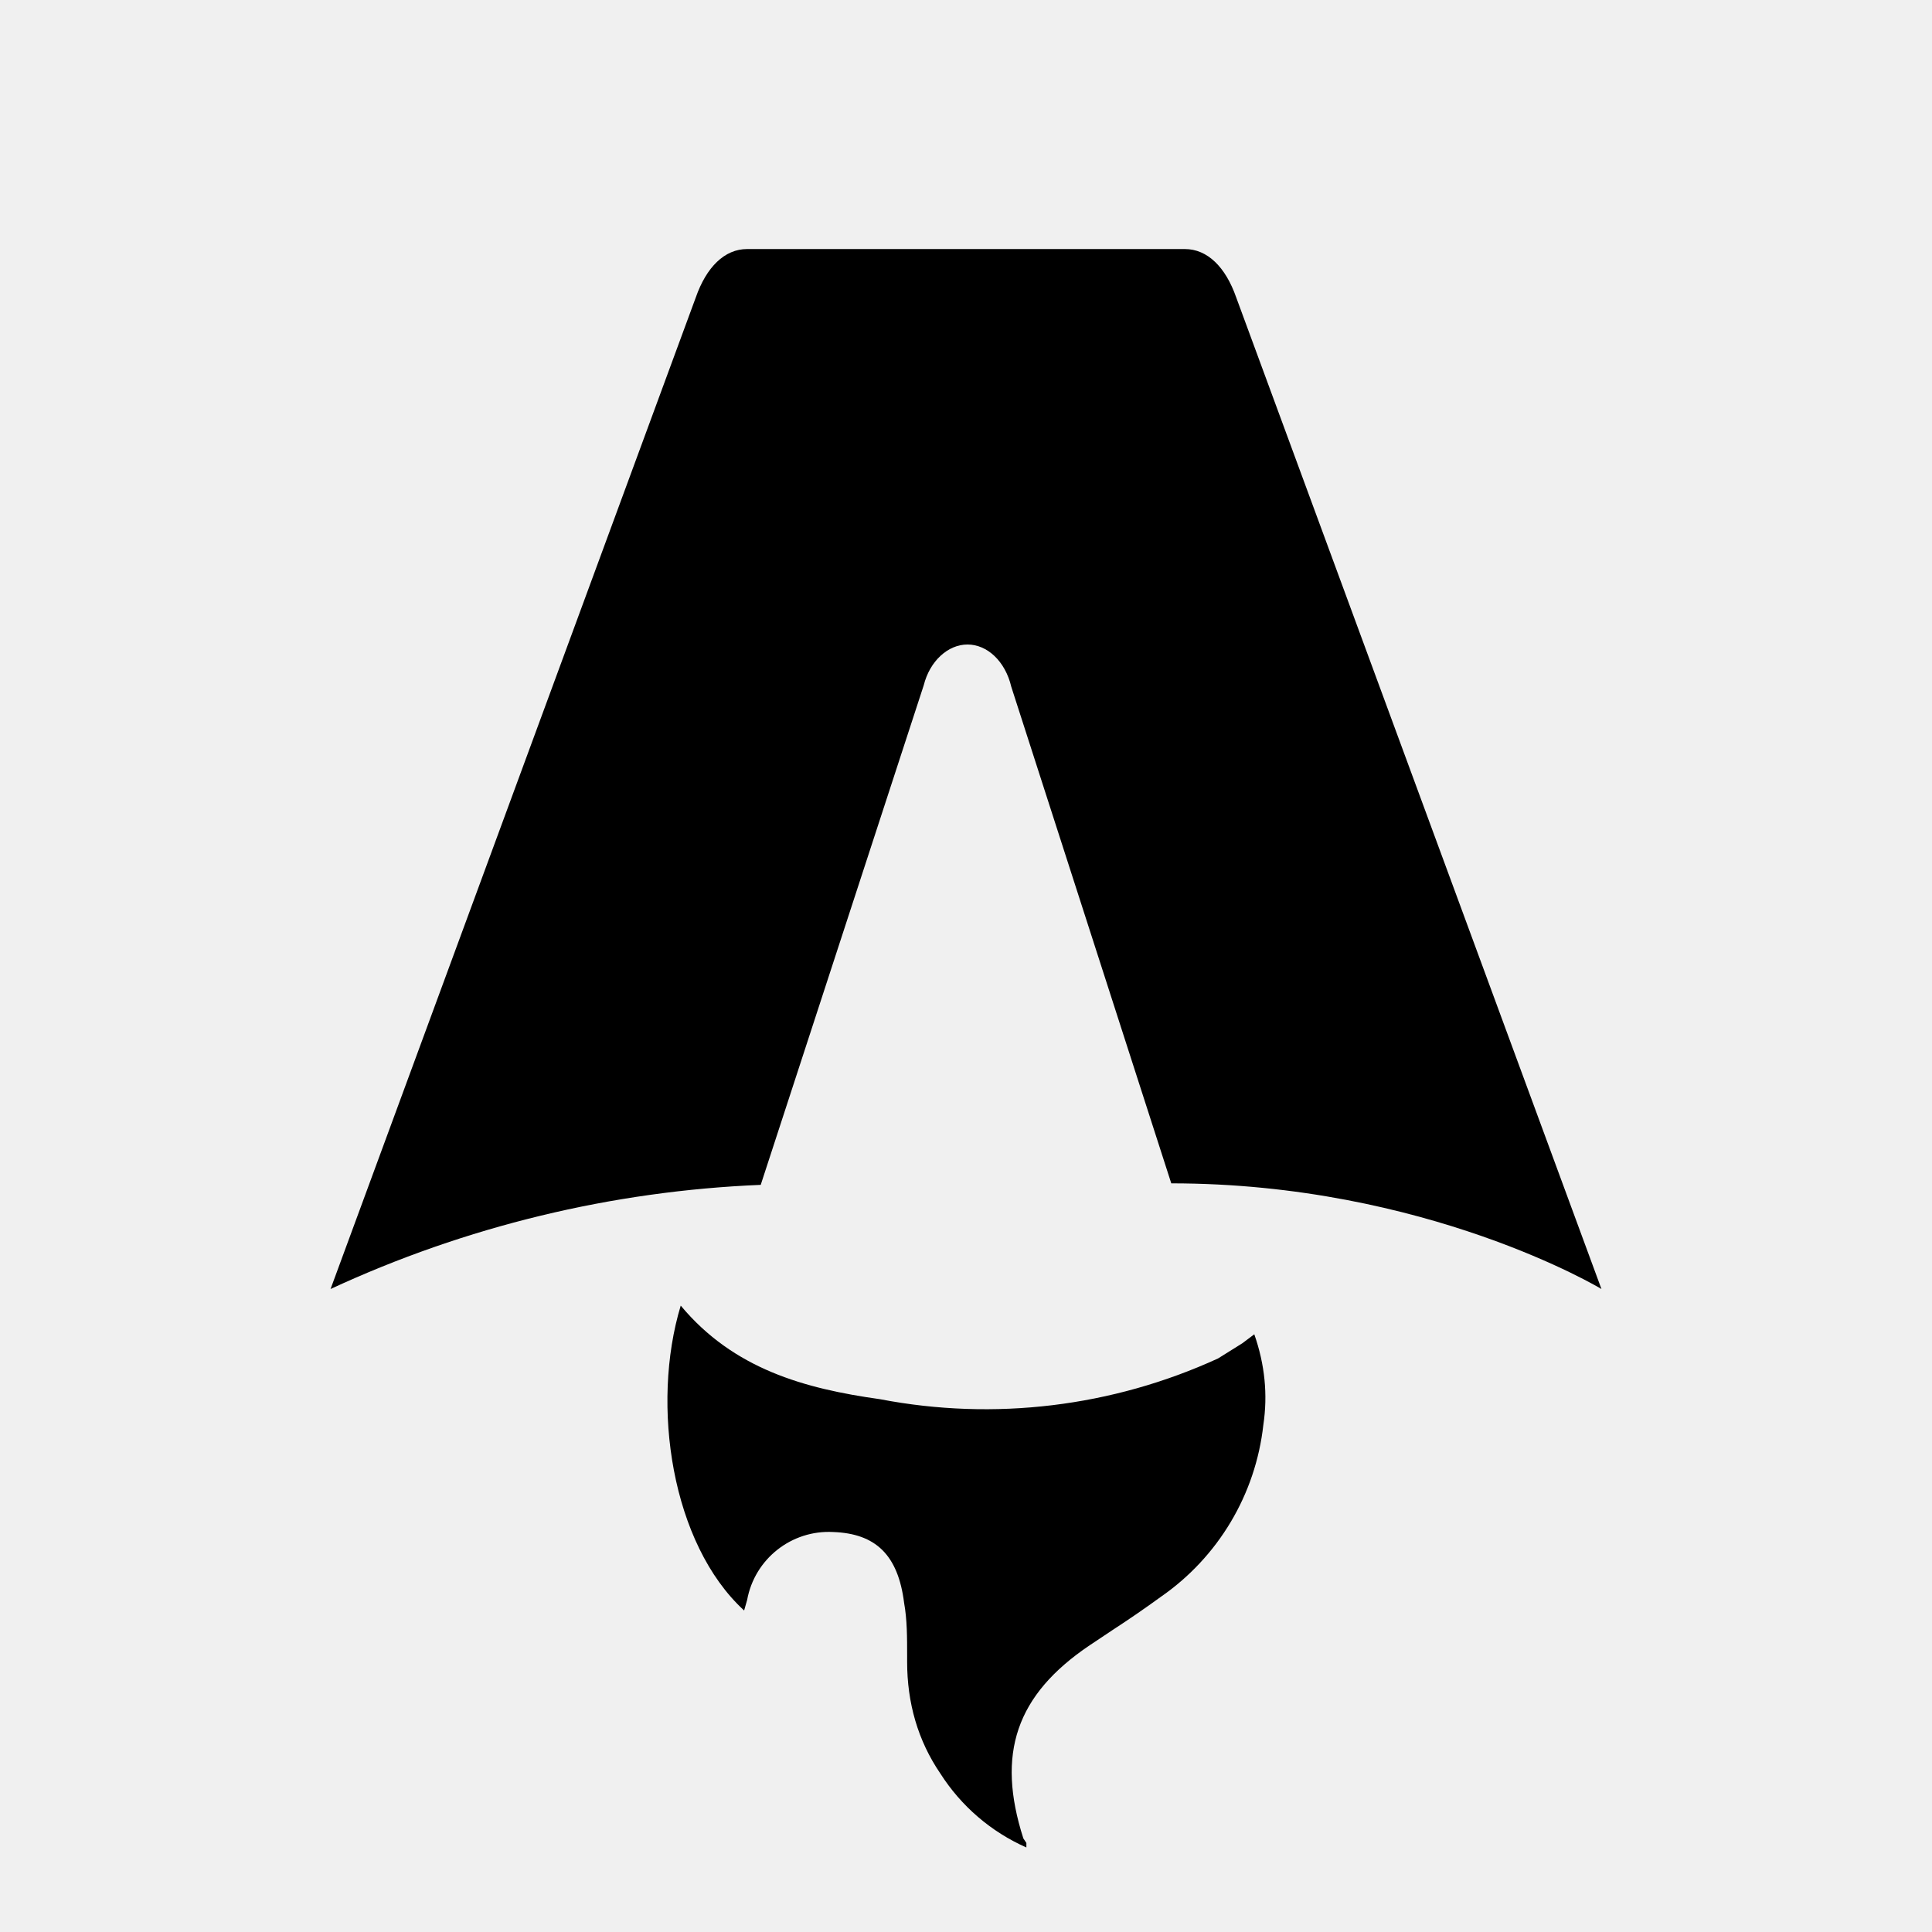
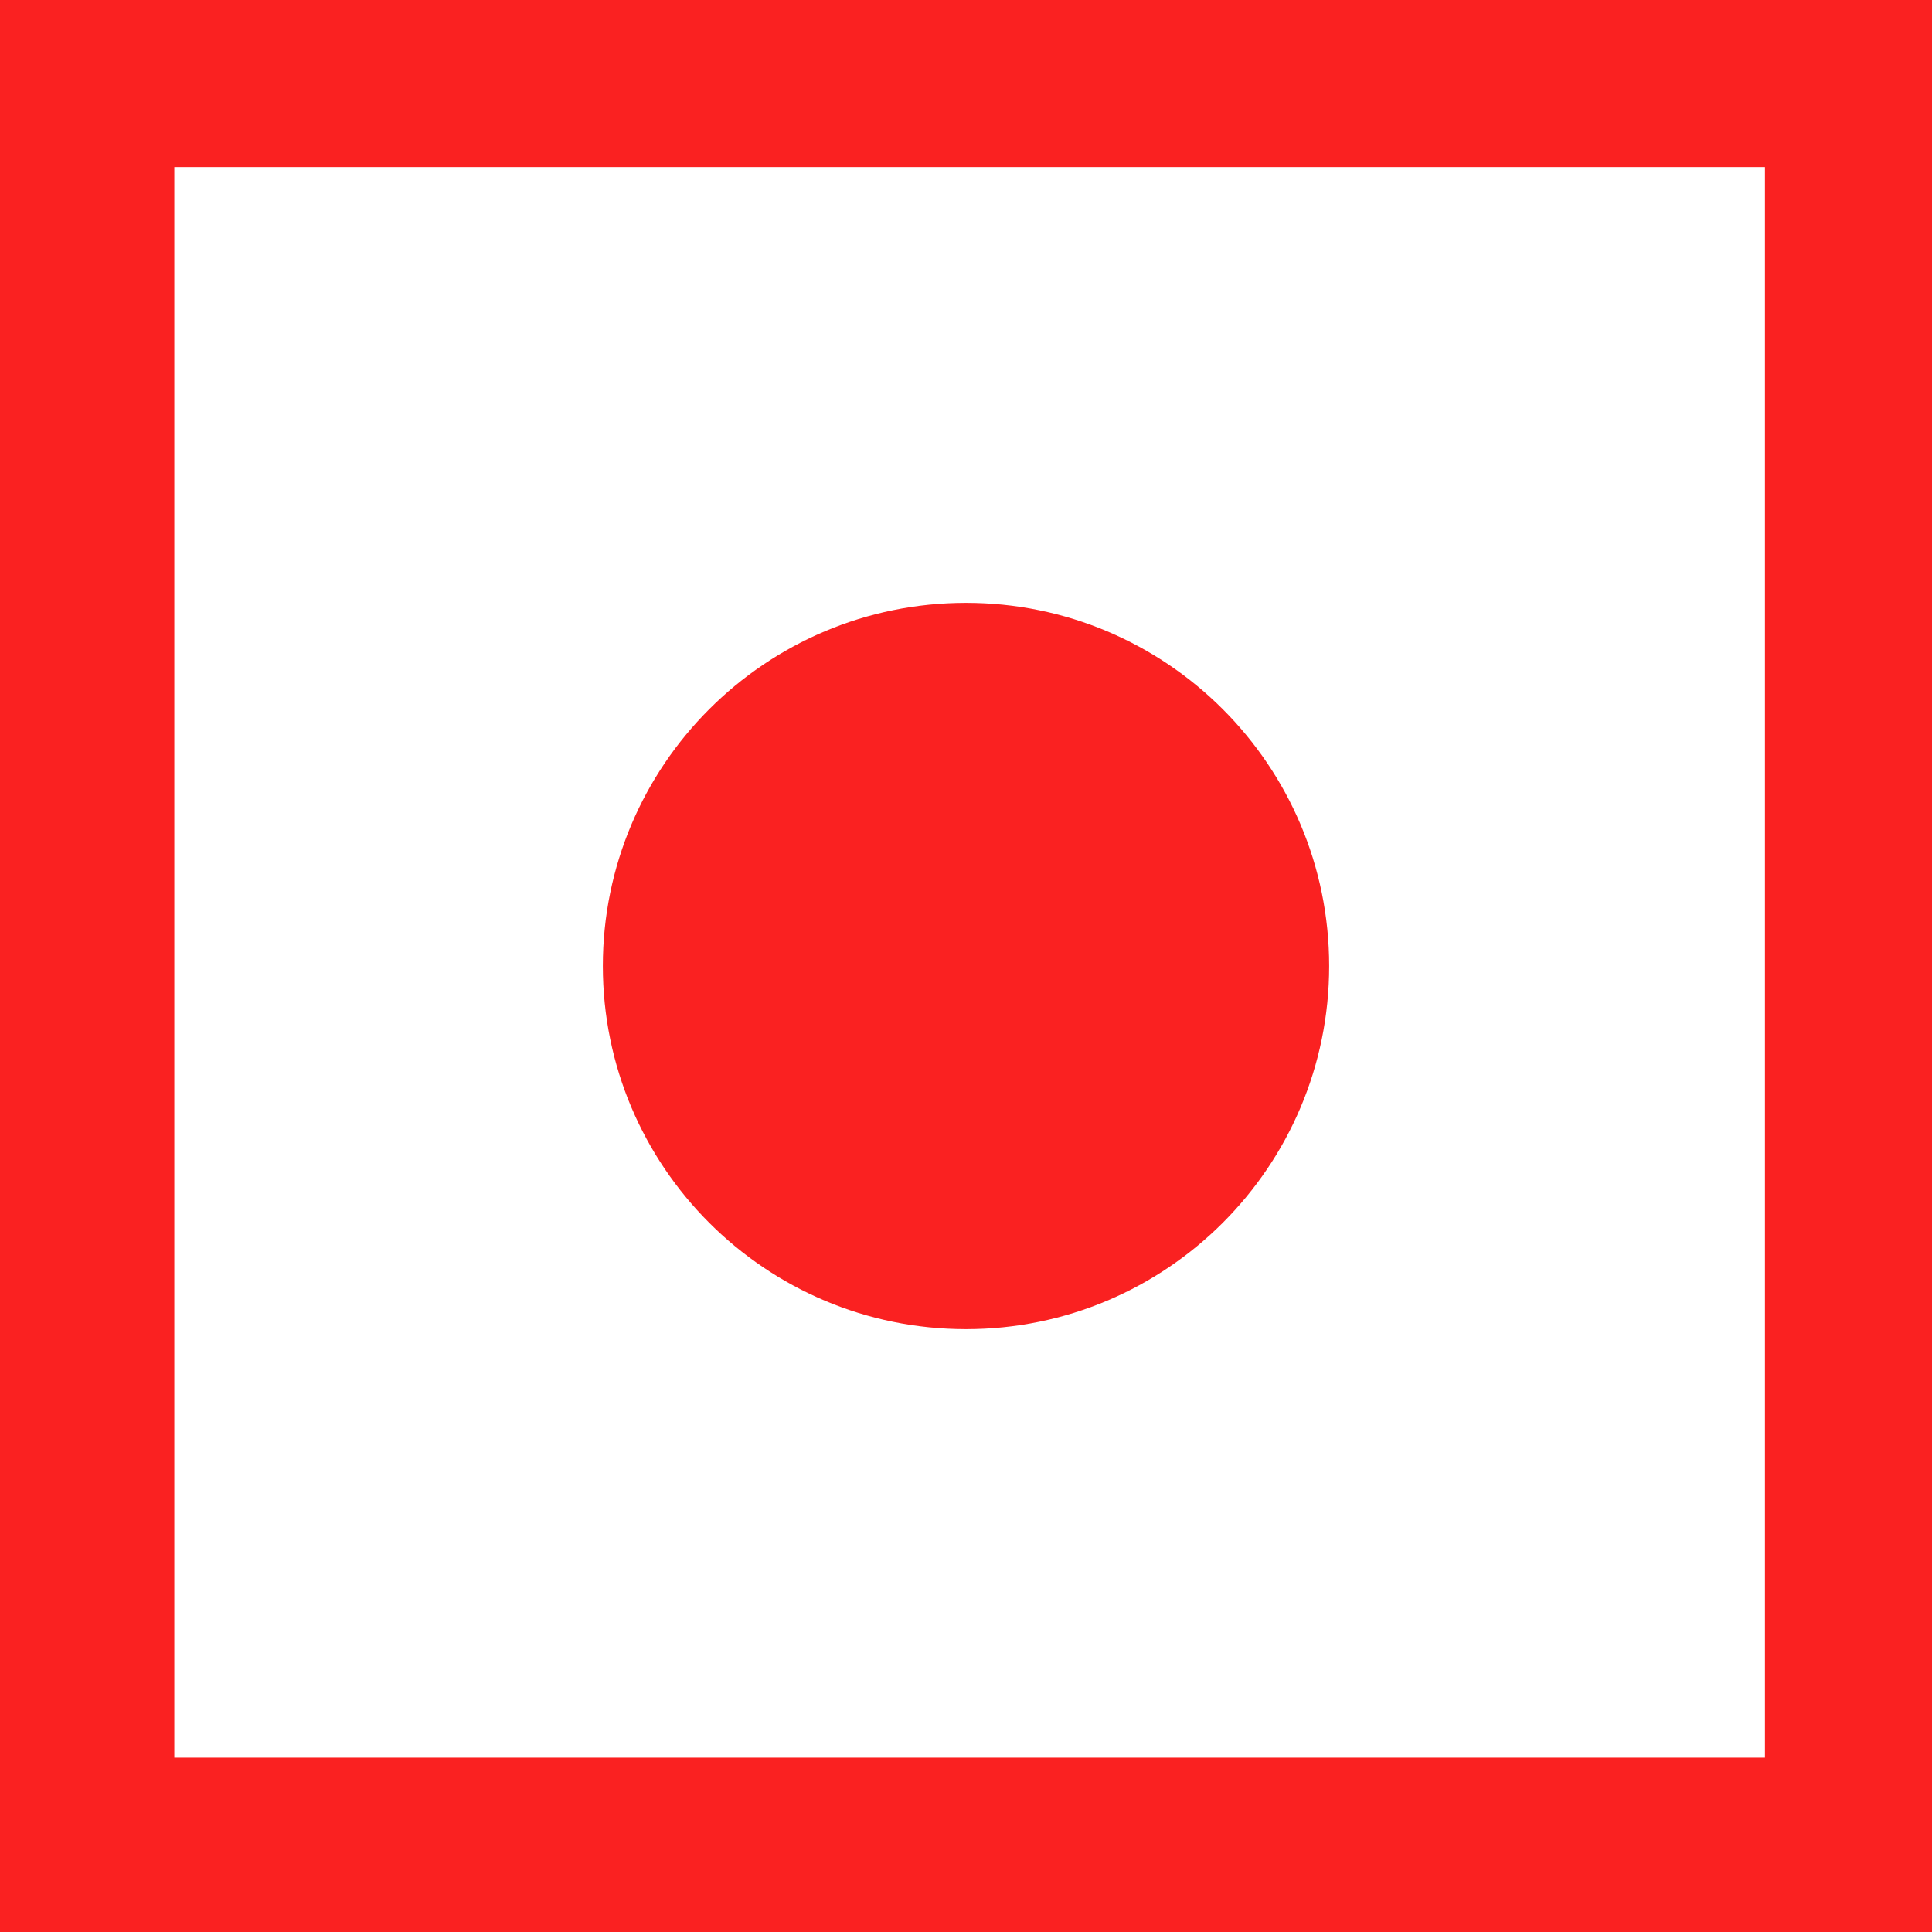
- <svg xmlns="http://www.w3.org/2000/svg" fill="none" viewBox="0 0 128 128">
-   <path d="M50.4 78.5a75.1 75.1 0 0 0-28.5 6.9l24.2-65.7c.7-2 1.9-3.2 3.4-3.2h29c1.5 0 2.7 1.2 3.4 3.2l24.2 65.7s-11.6-7-28.5-7L67 45.5c-.4-1.7-1.6-2.8-2.9-2.8-1.3 0-2.5 1.1-2.9 2.7L50.4 78.5Zm-1.1 28.2Zm-4.2-20.2c-2 6.6-.6 15.8 4.2 20.2a17.5 17.5 0 0 1 .2-.7 5.5 5.5 0 0 1 5.7-4.5c2.8.1 4.3 1.5 4.7 4.7.2 1.1.2 2.3.2 3.5v.4c0 2.7.7 5.2 2.2 7.4a13 13 0 0 0 5.7 4.9v-.3l-.2-.3c-1.8-5.6-.5-9.5 4.4-12.8l1.5-1a73 73 0 0 0 3.2-2.2 16 16 0 0 0 6.8-11.4c.3-2 .1-4-.6-6l-.8.6-1.6 1a37 37 0 0 1-22.4 2.7c-5-.7-9.7-2-13.2-6.2Z" />
-   <style>
-         path { fill: #000; }
-         @media (prefers-color-scheme: dark) {
-             path { fill: #FFF; }
-         }
-     </style>
+ <svg xmlns="http://www.w3.org/2000/svg" width="266" height="266" viewBox="0 0 266 266" fill="none">
+   <rect width="266" height="266" fill="#FA2121" />
+   <rect x="24" y="23" width="219" height="219" fill="white" />
+   <circle cx="133" cy="133" r="50" fill="#FA2121" />
</svg>
